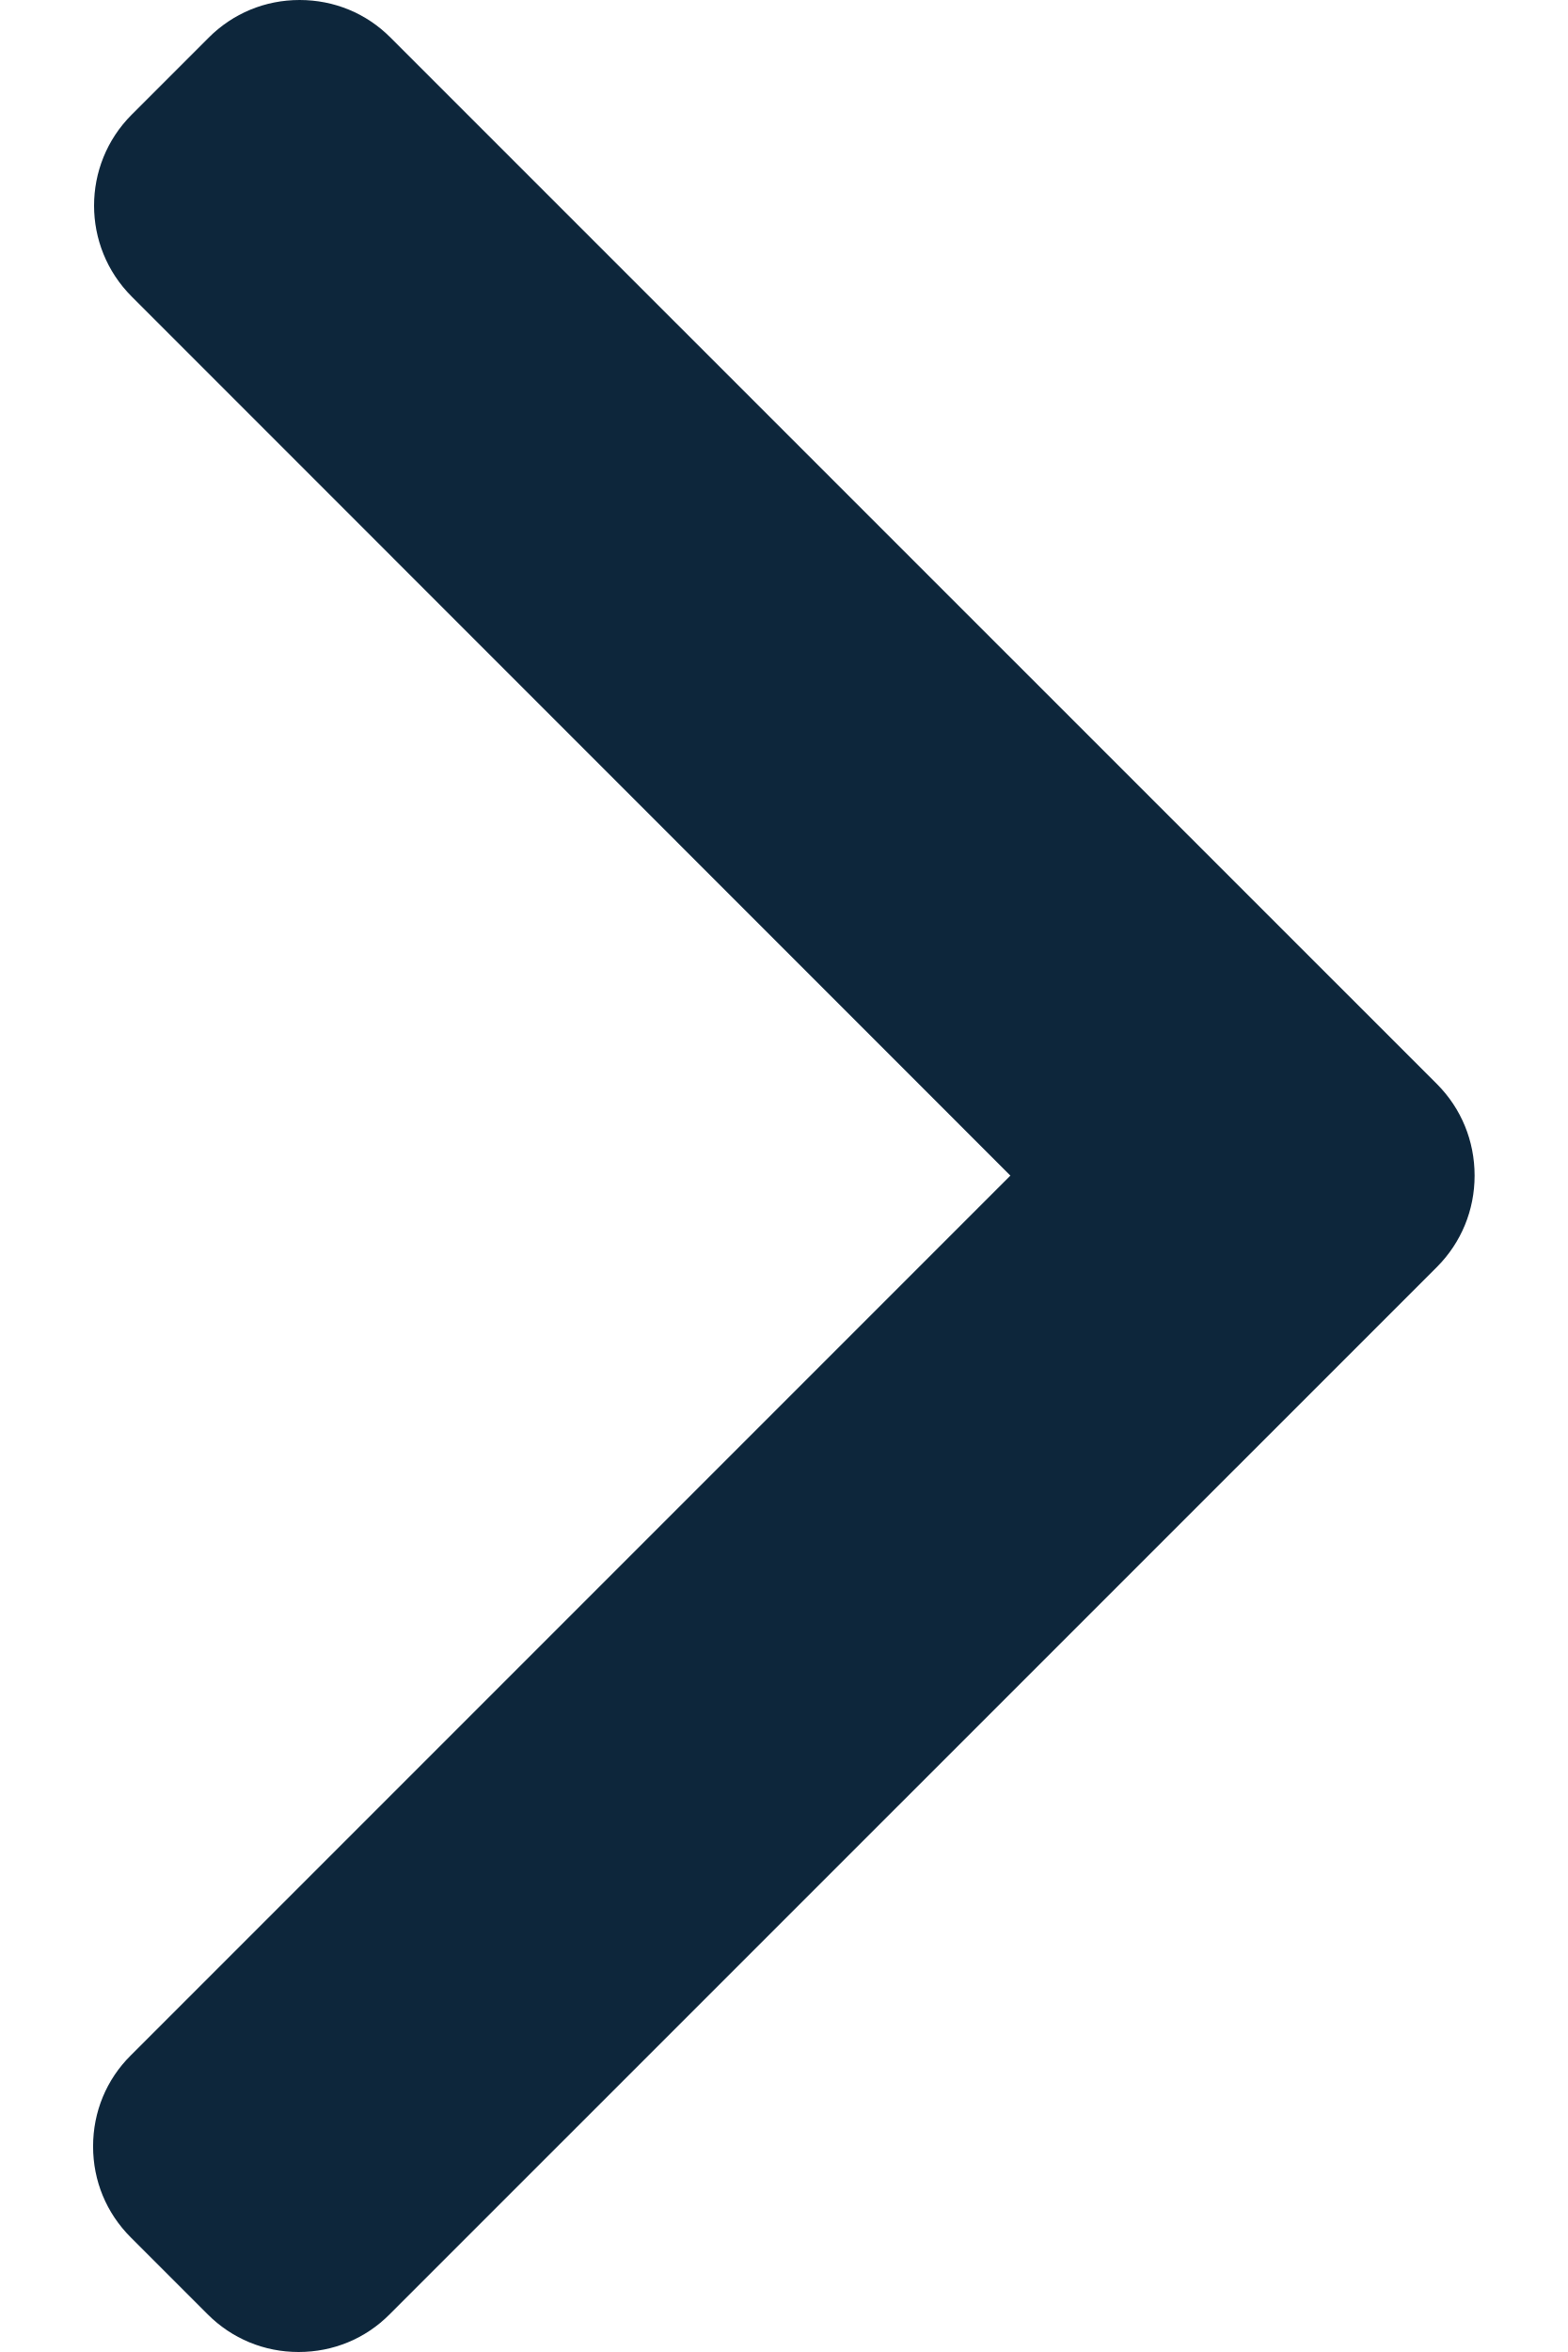
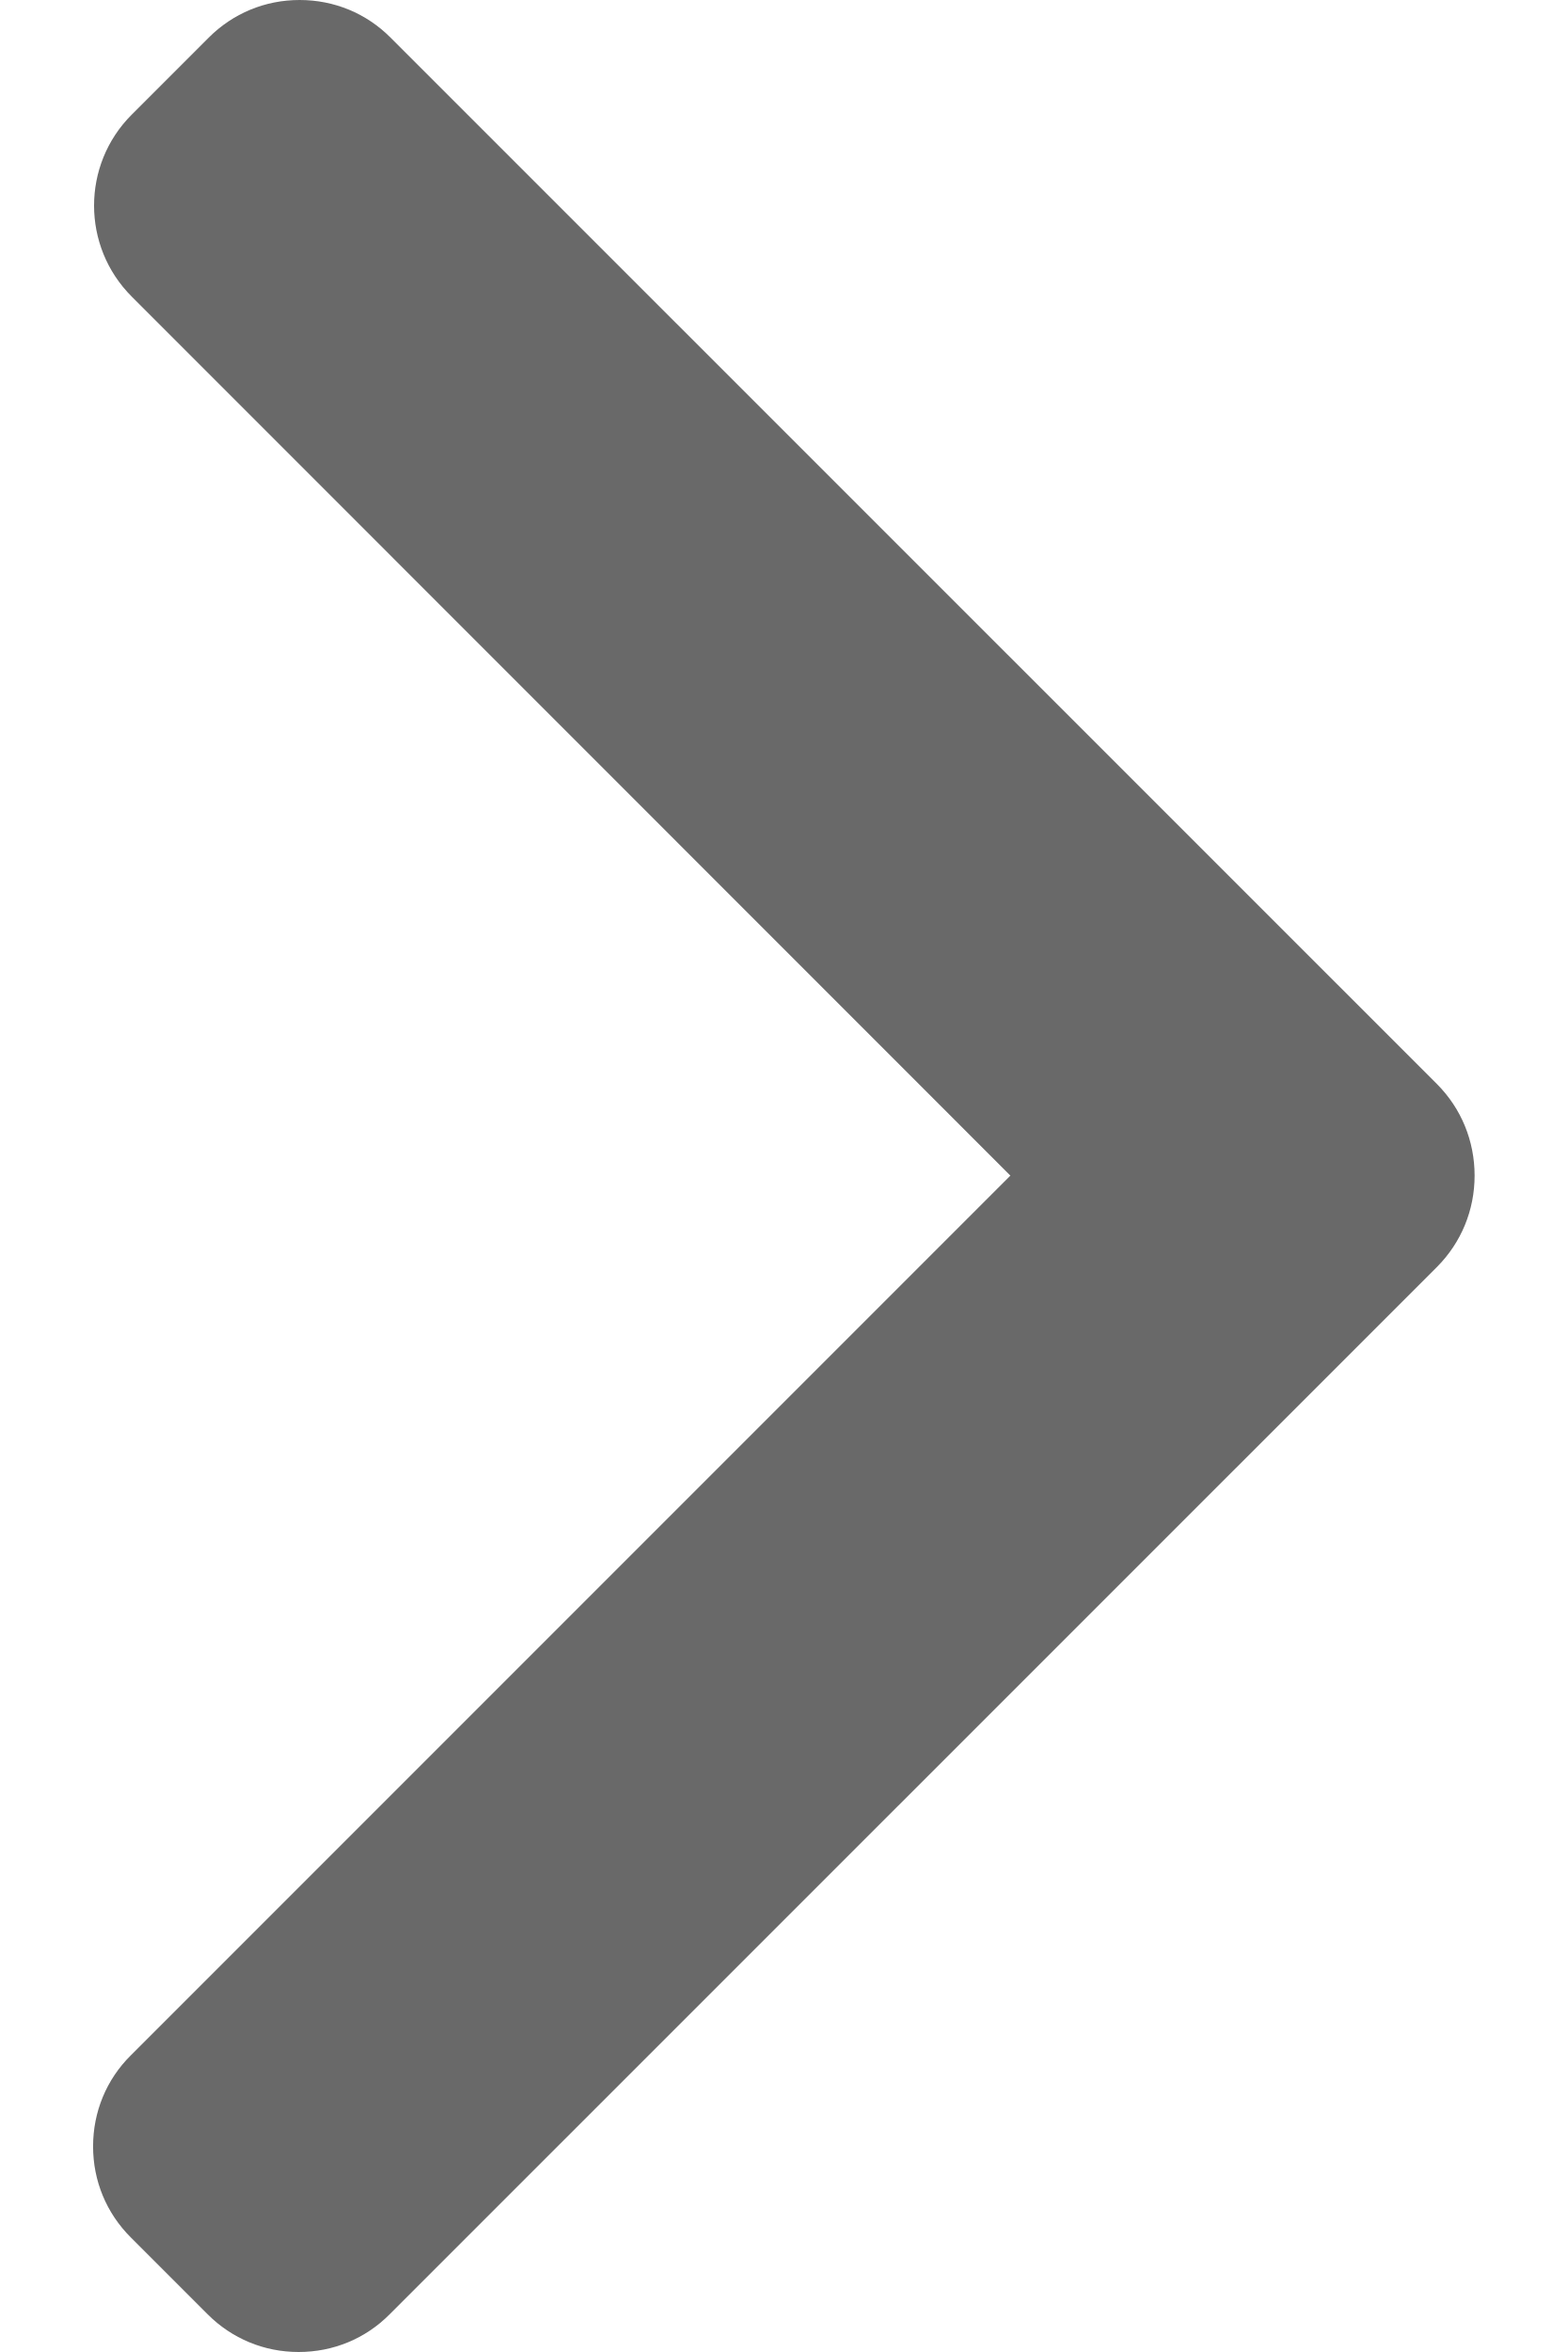
<svg xmlns="http://www.w3.org/2000/svg" width="8" height="12" viewBox="0 0 8 12" fill="none">
-   <path d="M7.334 5.532L1.993 0.192C1.87 0.068 1.705 0 1.529 0C1.353 0 1.189 0.068 1.065 0.192L0.672 0.585C0.416 0.841 0.416 1.257 0.672 1.513L5.156 5.998L0.667 10.487C0.543 10.61 0.475 10.775 0.475 10.951C0.475 11.127 0.543 11.291 0.667 11.415L1.06 11.808C1.184 11.932 1.348 12 1.524 12C1.7 12 1.865 11.932 1.988 11.808L7.334 6.463C7.457 6.339 7.525 6.174 7.525 5.998C7.525 5.821 7.457 5.656 7.334 5.532Z" fill="#0D263B" />
+   <path d="M7.334 5.532L1.993 0.192C1.87 0.068 1.705 0 1.529 0C1.353 0 1.189 0.068 1.065 0.192L0.672 0.585C0.416 0.841 0.416 1.257 0.672 1.513L5.156 5.998L0.667 10.487C0.543 10.61 0.475 10.775 0.475 10.951C0.475 11.127 0.543 11.291 0.667 11.415L1.06 11.808C1.184 11.932 1.348 12 1.524 12C1.7 12 1.865 11.932 1.988 11.808L7.334 6.463C7.457 6.339 7.525 6.174 7.525 5.998C7.525 5.821 7.457 5.656 7.334 5.532Z" fill="#696969" />
</svg>
